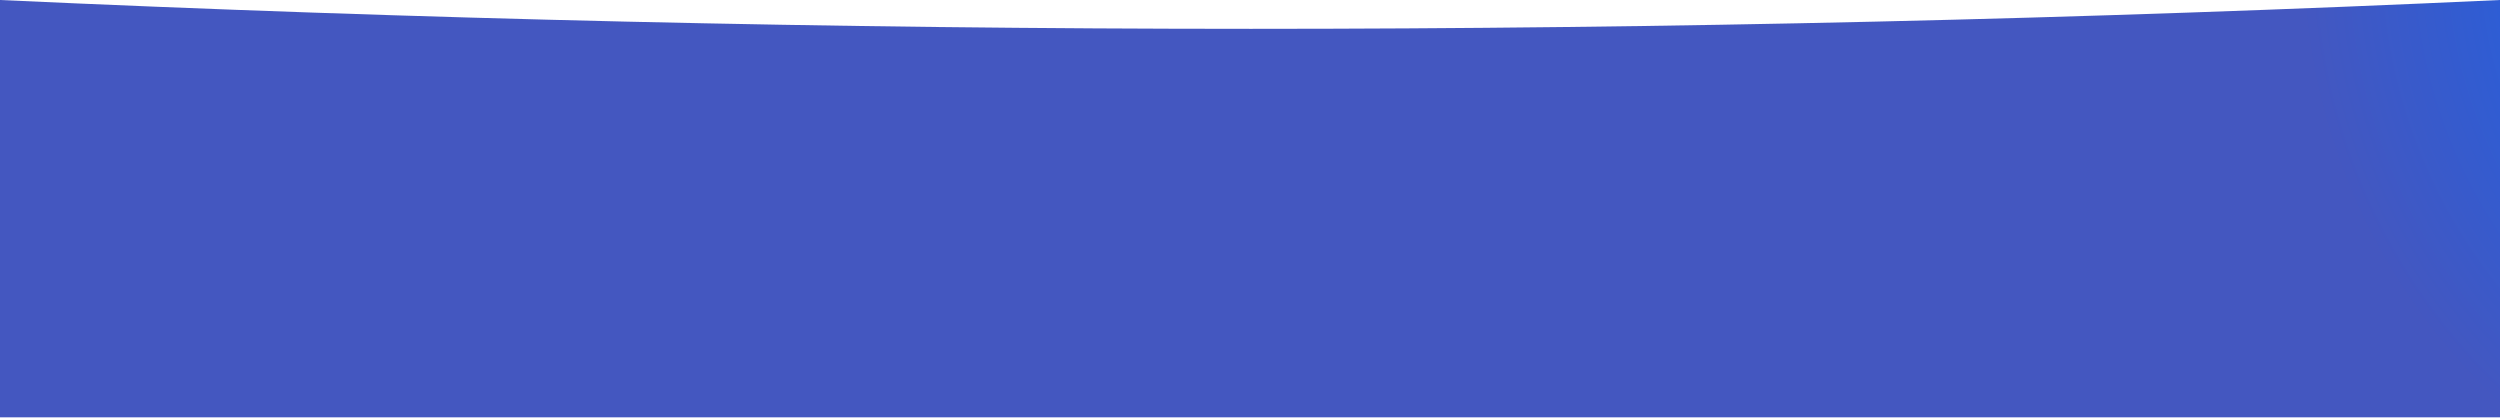
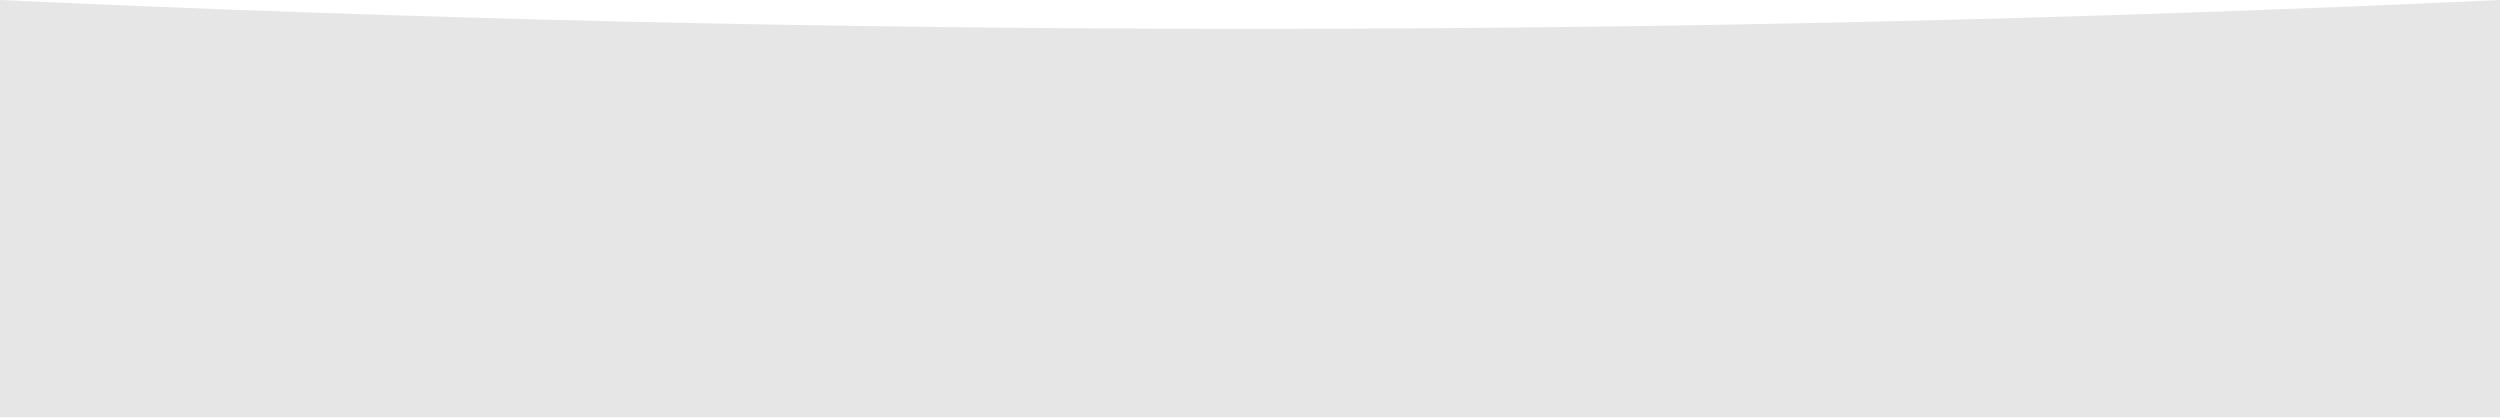
- <svg xmlns="http://www.w3.org/2000/svg" width="1294px" height="216px" viewBox="0 0 1294 216" version="1.1">
-   <defs>
+ <svg xmlns="http://www.w3.org/2000/svg" width="1294px" height="216px" viewBox="0 0 1294 216" version="1.1" id="svg31">
+   <defs id="defs26">
    <radialGradient cx="116.708%" cy="110.133%" fx="116.708%" fy="110.133%" r="147.8%" gradientTransform="translate(1.167079,1.101332),scale(0.166924,1),rotate(-170.6399),translate(-1.167079,-1.101332)" id="radialGradient-1">
-       <stop stop-color="#0069FF" offset="0%" />
-       <stop stop-color="#0269FD" offset="2.913%" />
-       <stop stop-color="#0369FC" offset="4.505%" />
-       <stop stop-color="#0468FB" offset="6.005%" />
-       <stop stop-color="#1165EF" offset="25.482%" />
-       <stop stop-color="#4457C0" offset="100%" />
+       <stop stop-color="#0069FF" offset="0%" id="stop13" />
+       <stop stop-color="#0269FD" offset="2.913%" id="stop15" />
+       <stop stop-color="#0369FC" offset="4.505%" id="stop17" />
+       <stop stop-color="#0468FB" offset="6.005%" id="stop19" />
+       <stop stop-color="#1165EF" offset="25.482%" id="stop21" />
+       <stop stop-color="#4457C0" offset="100%" id="stop23" />
    </radialGradient>
  </defs>
-   <g id="Ressource" stroke="none" stroke-width="1" fill="none" fill-rule="evenodd">
-     <g id="wave_footer" fill="url(#radialGradient-1)">
-       <path d="M0,0 L1294,3.28701505e-11 L1294,216 C1078.477,206.05 862.976,201.075 647.497,201.075 C432.019,201.075 216.186,206.05 6.60793035e-14,216 L0,0 Z" id="Image-Hero-Copy" transform="translate(647, 108) scale(1, -1) translate(-647, -108) " />
+   <g id="Ressource" stroke="none" stroke-width="1" fill="none" fill-rule="evenodd" style="fill:#e6e6e6">
+     <g id="wave_footer" fill="url(#radialGradient-1)" style="fill:#e6e6e6">
+       <path d="M0,0 L1294,3.28701505e-11 L1294,216 C1078.477,206.05 862.976,201.075 647.497,201.075 C432.019,201.075 216.186,206.05 6.60793035e-14,216 L0,0 Z" id="Image-Hero-Copy" transform="translate(647, 108) scale(1, -1) translate(-647, -108) " style="fill:#e6e6e6" />
    </g>
  </g>
</svg>
